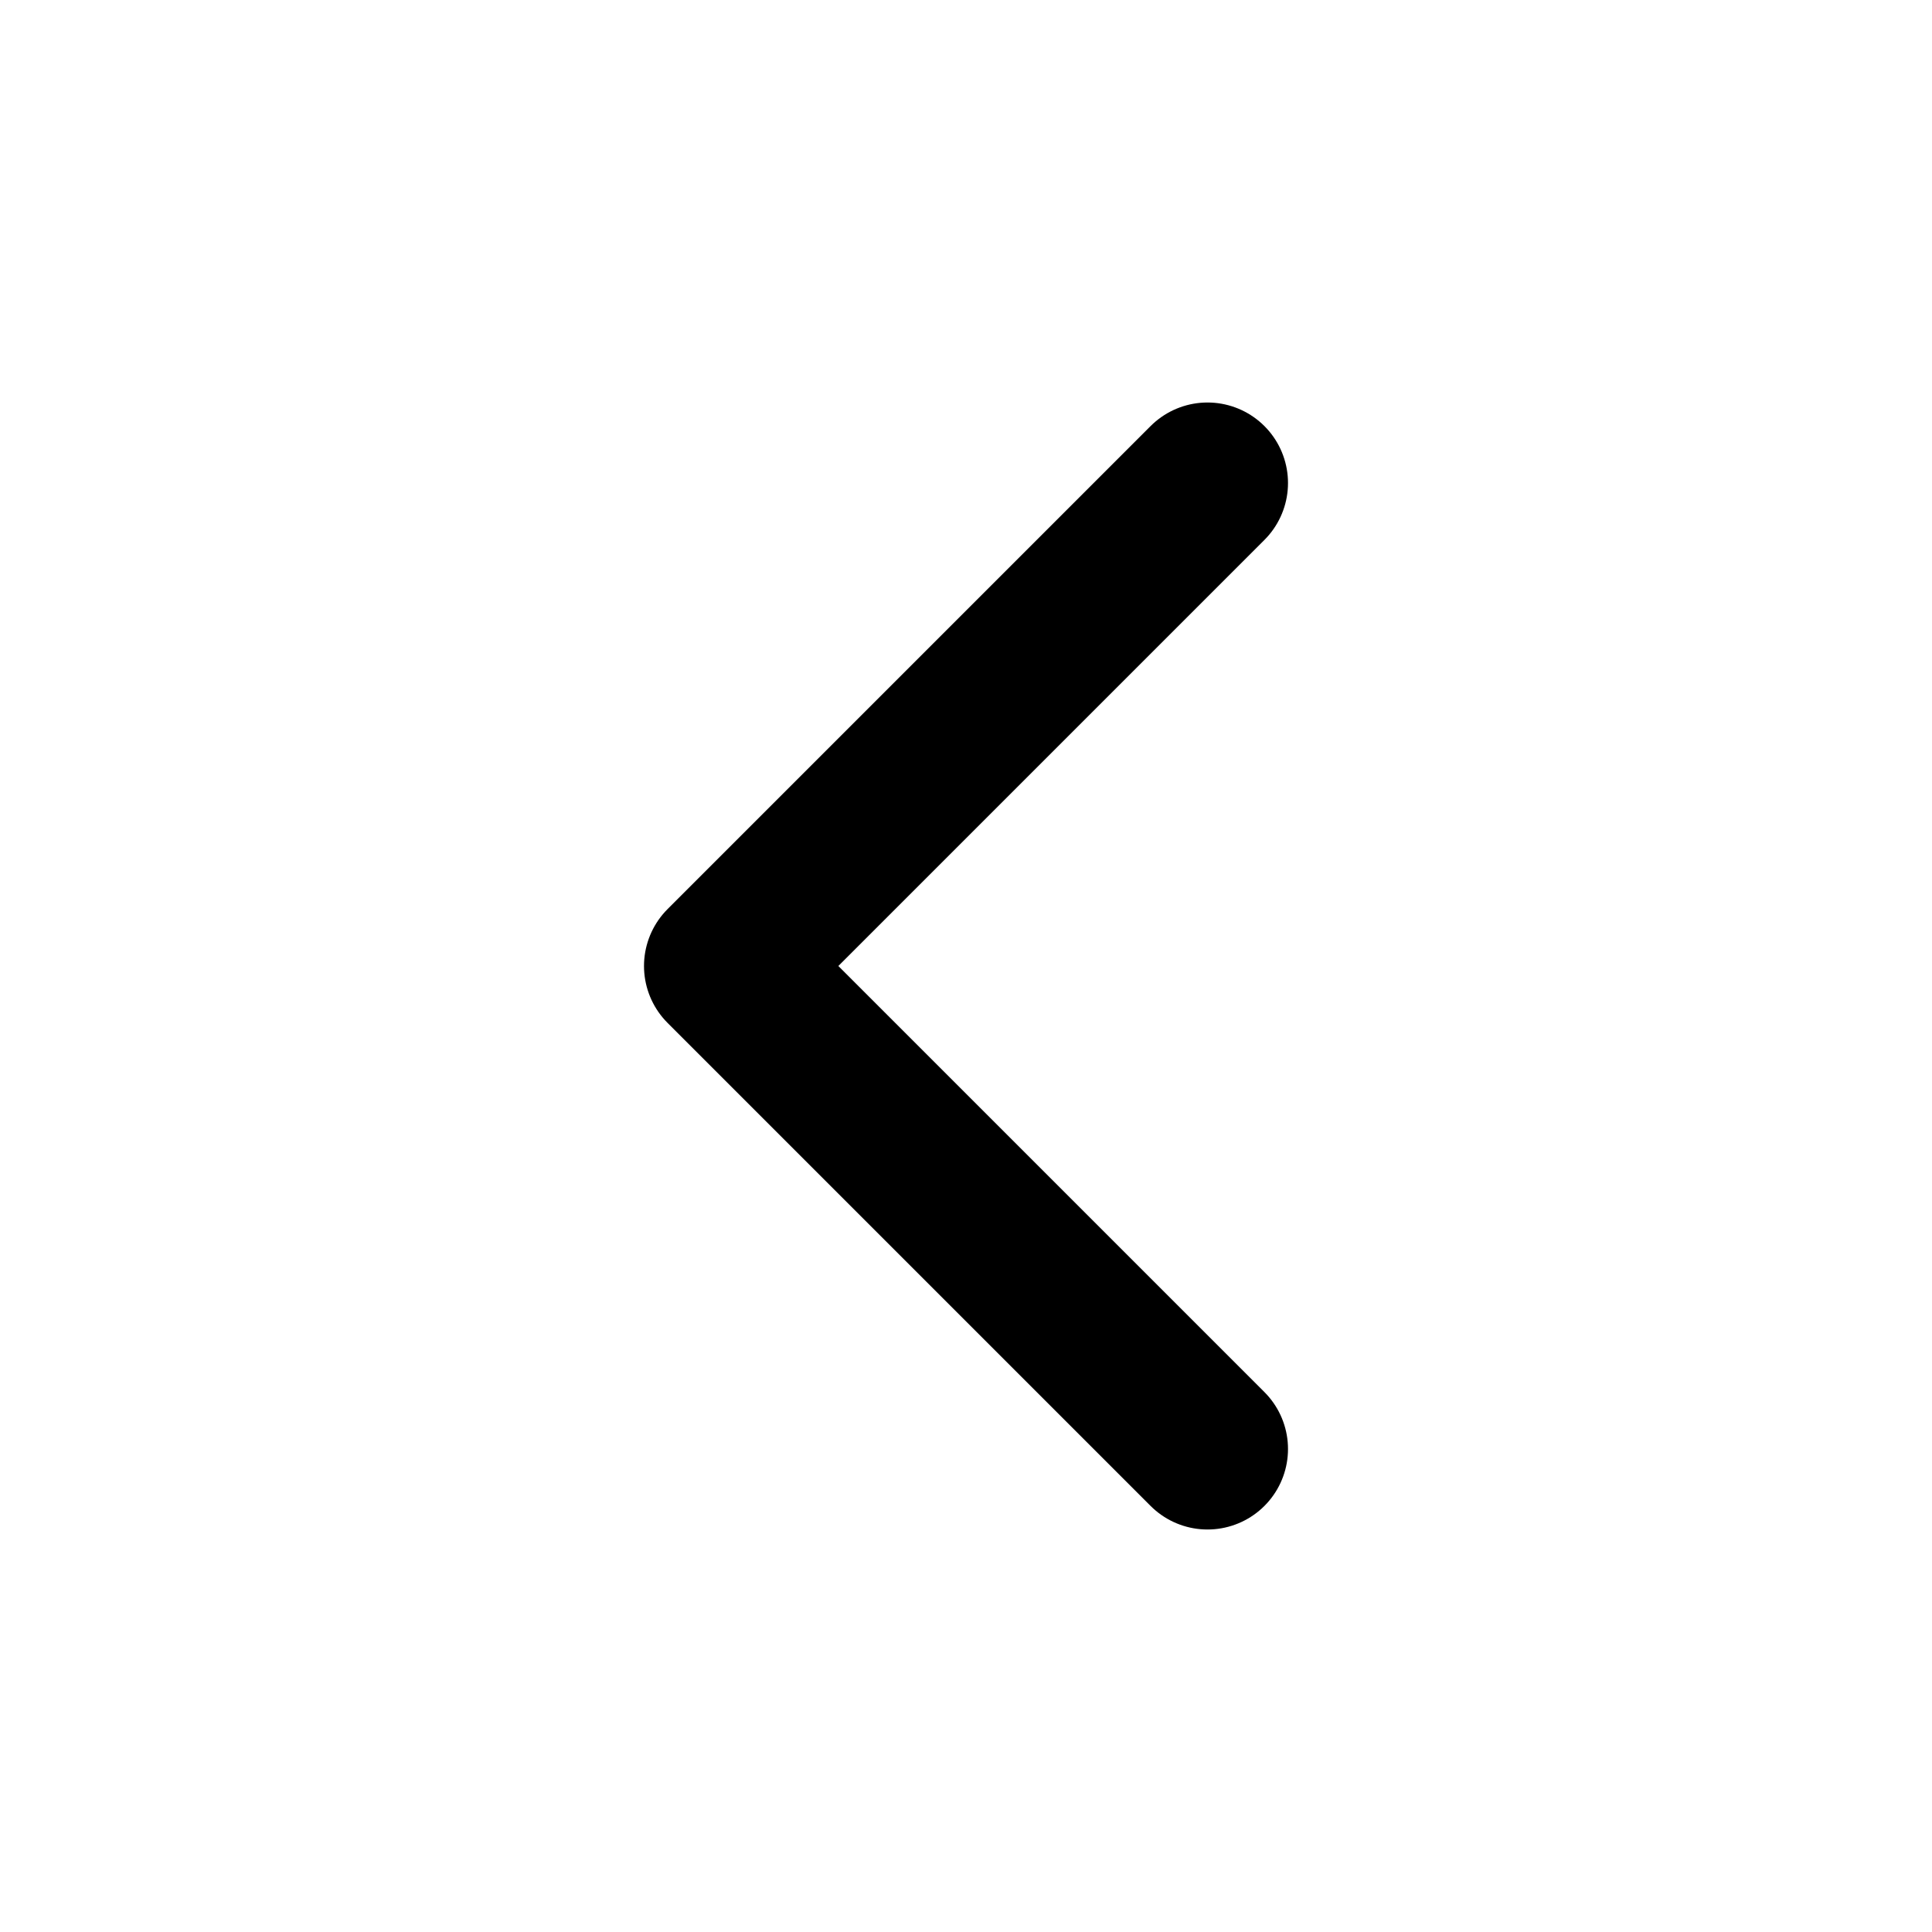
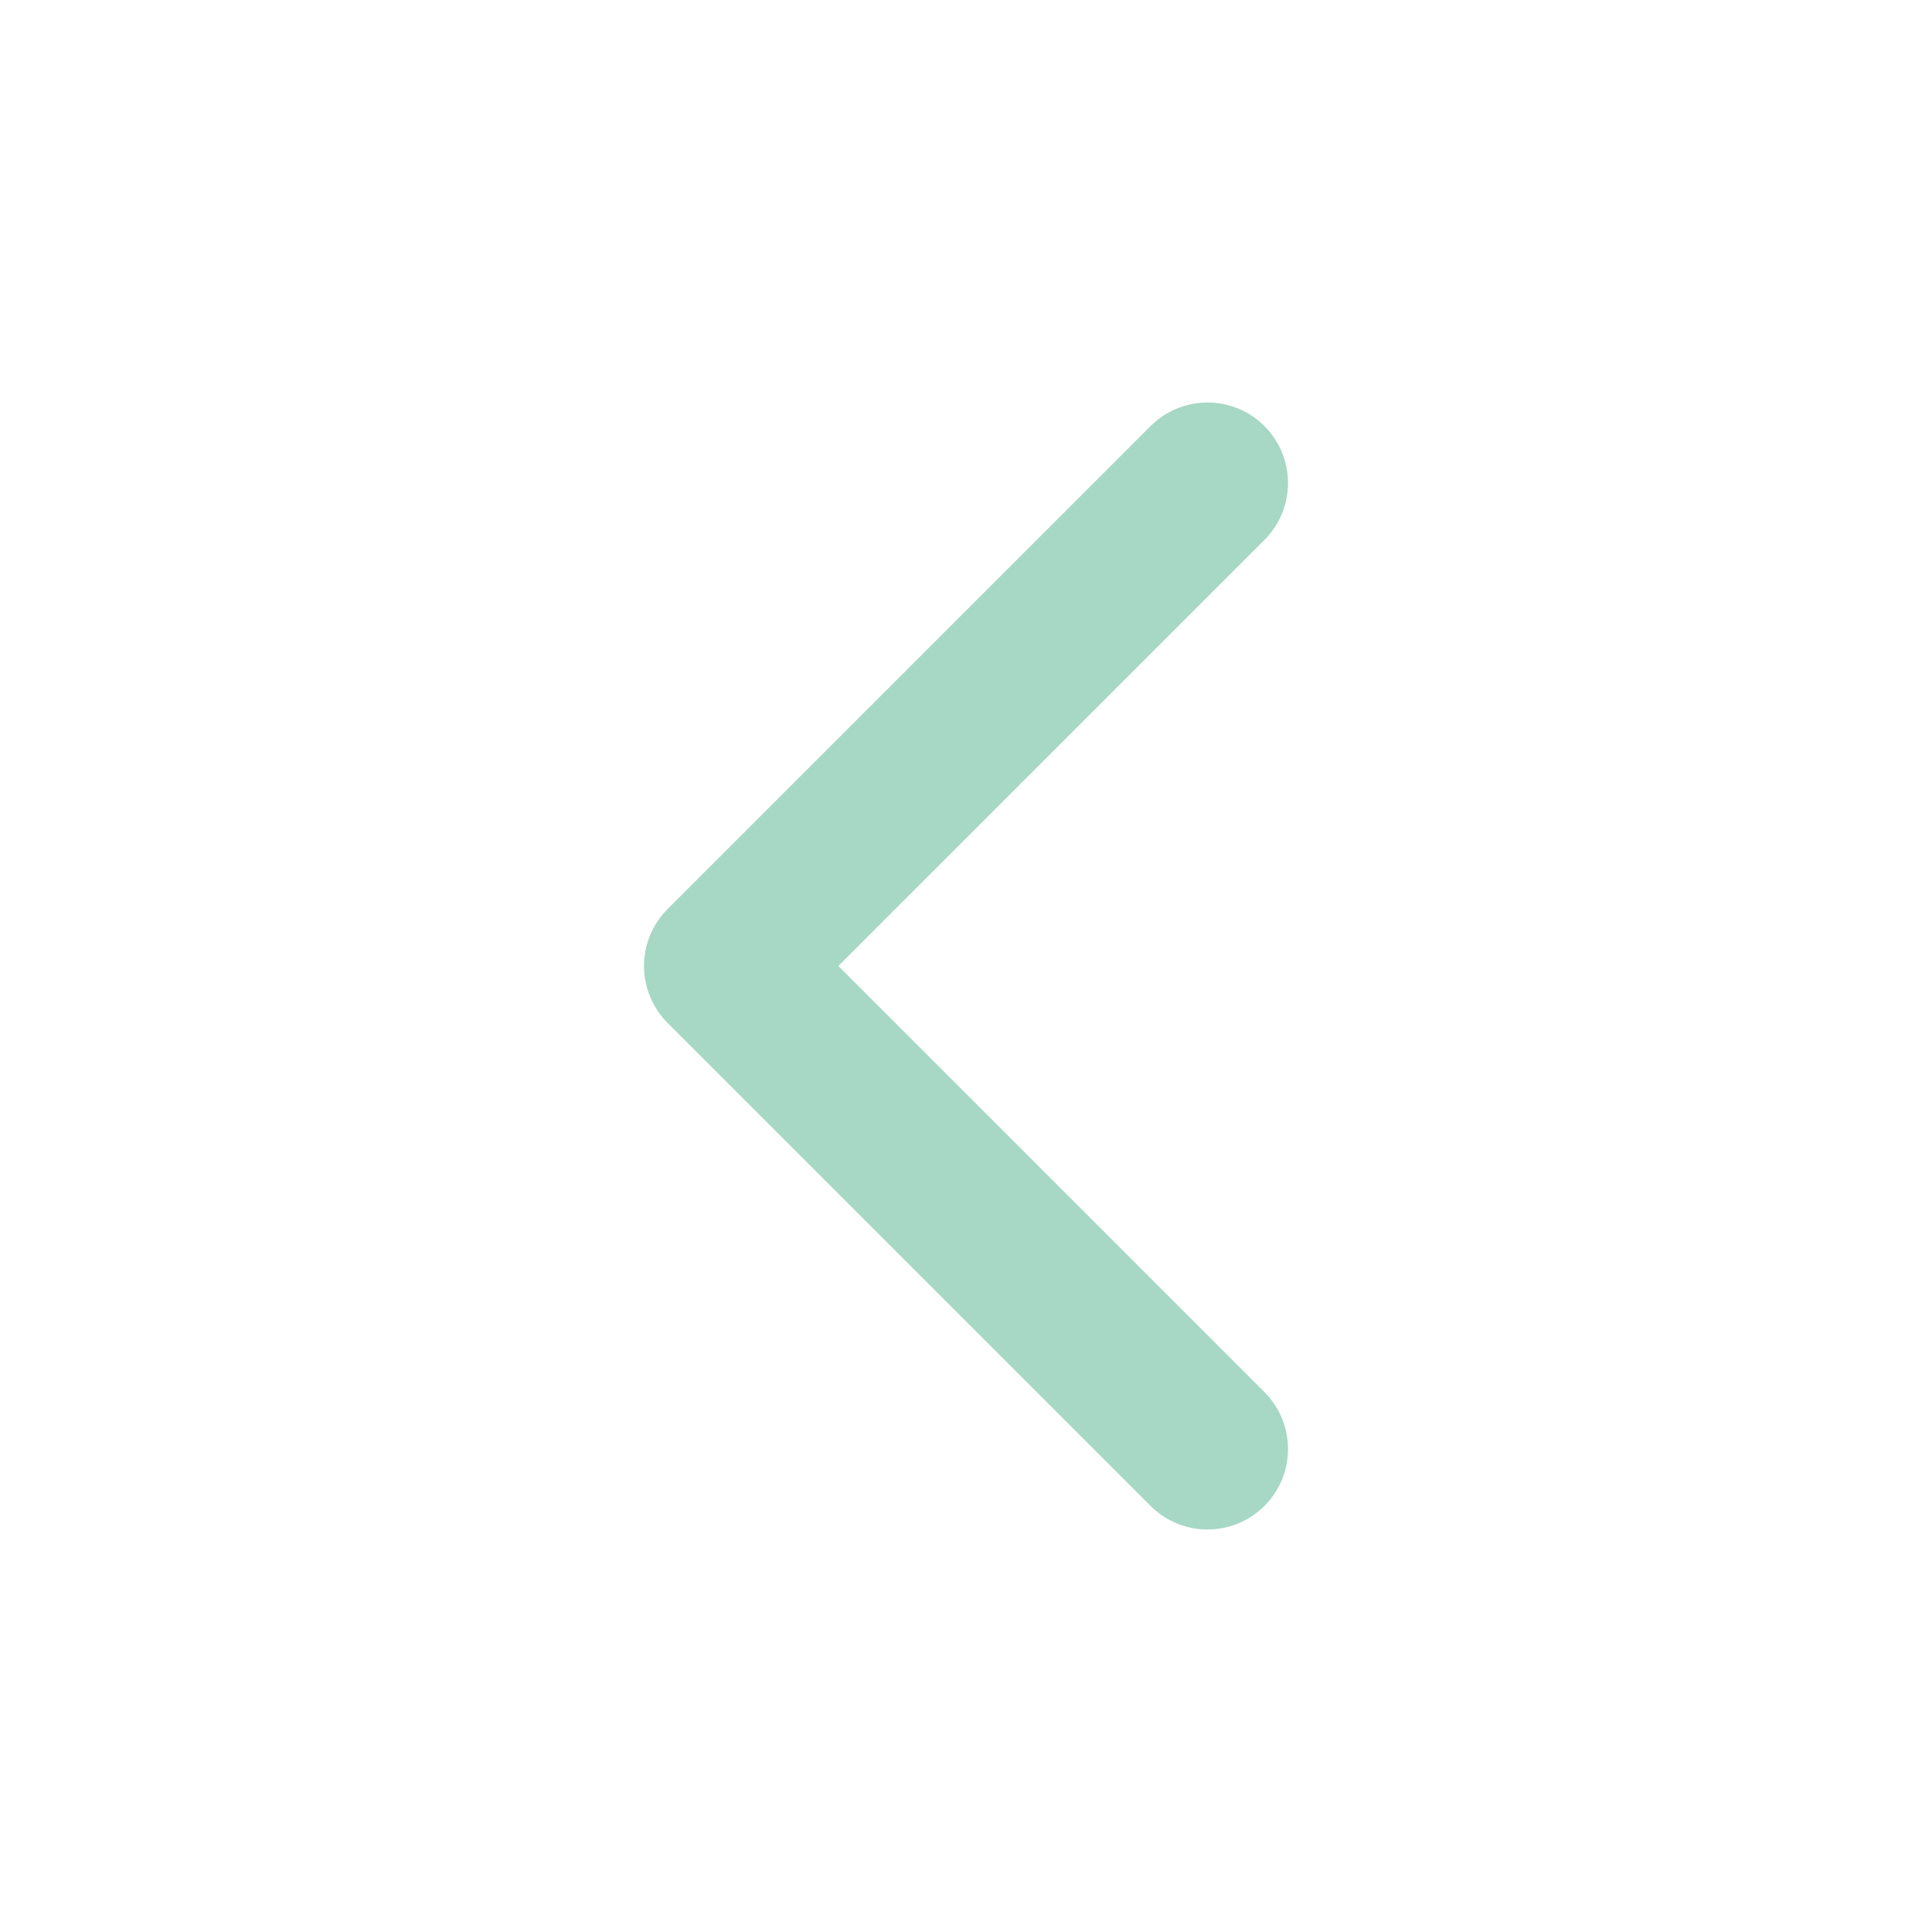
- <svg xmlns="http://www.w3.org/2000/svg" width="24" height="24" viewBox="0 0 24 24" fill="none" stroke="currentColor" stroke-width="2" stroke-linecap="round" stroke-linejoin="round">
+ <svg xmlns="http://www.w3.org/2000/svg" width="24" height="24" viewBox="0 0 24 24" fill="none" stroke="#A7D7C5" stroke-width="2" stroke-linecap="round" stroke-linejoin="round">
  <polyline points="15 18 9 12 15 6" />
</svg>
